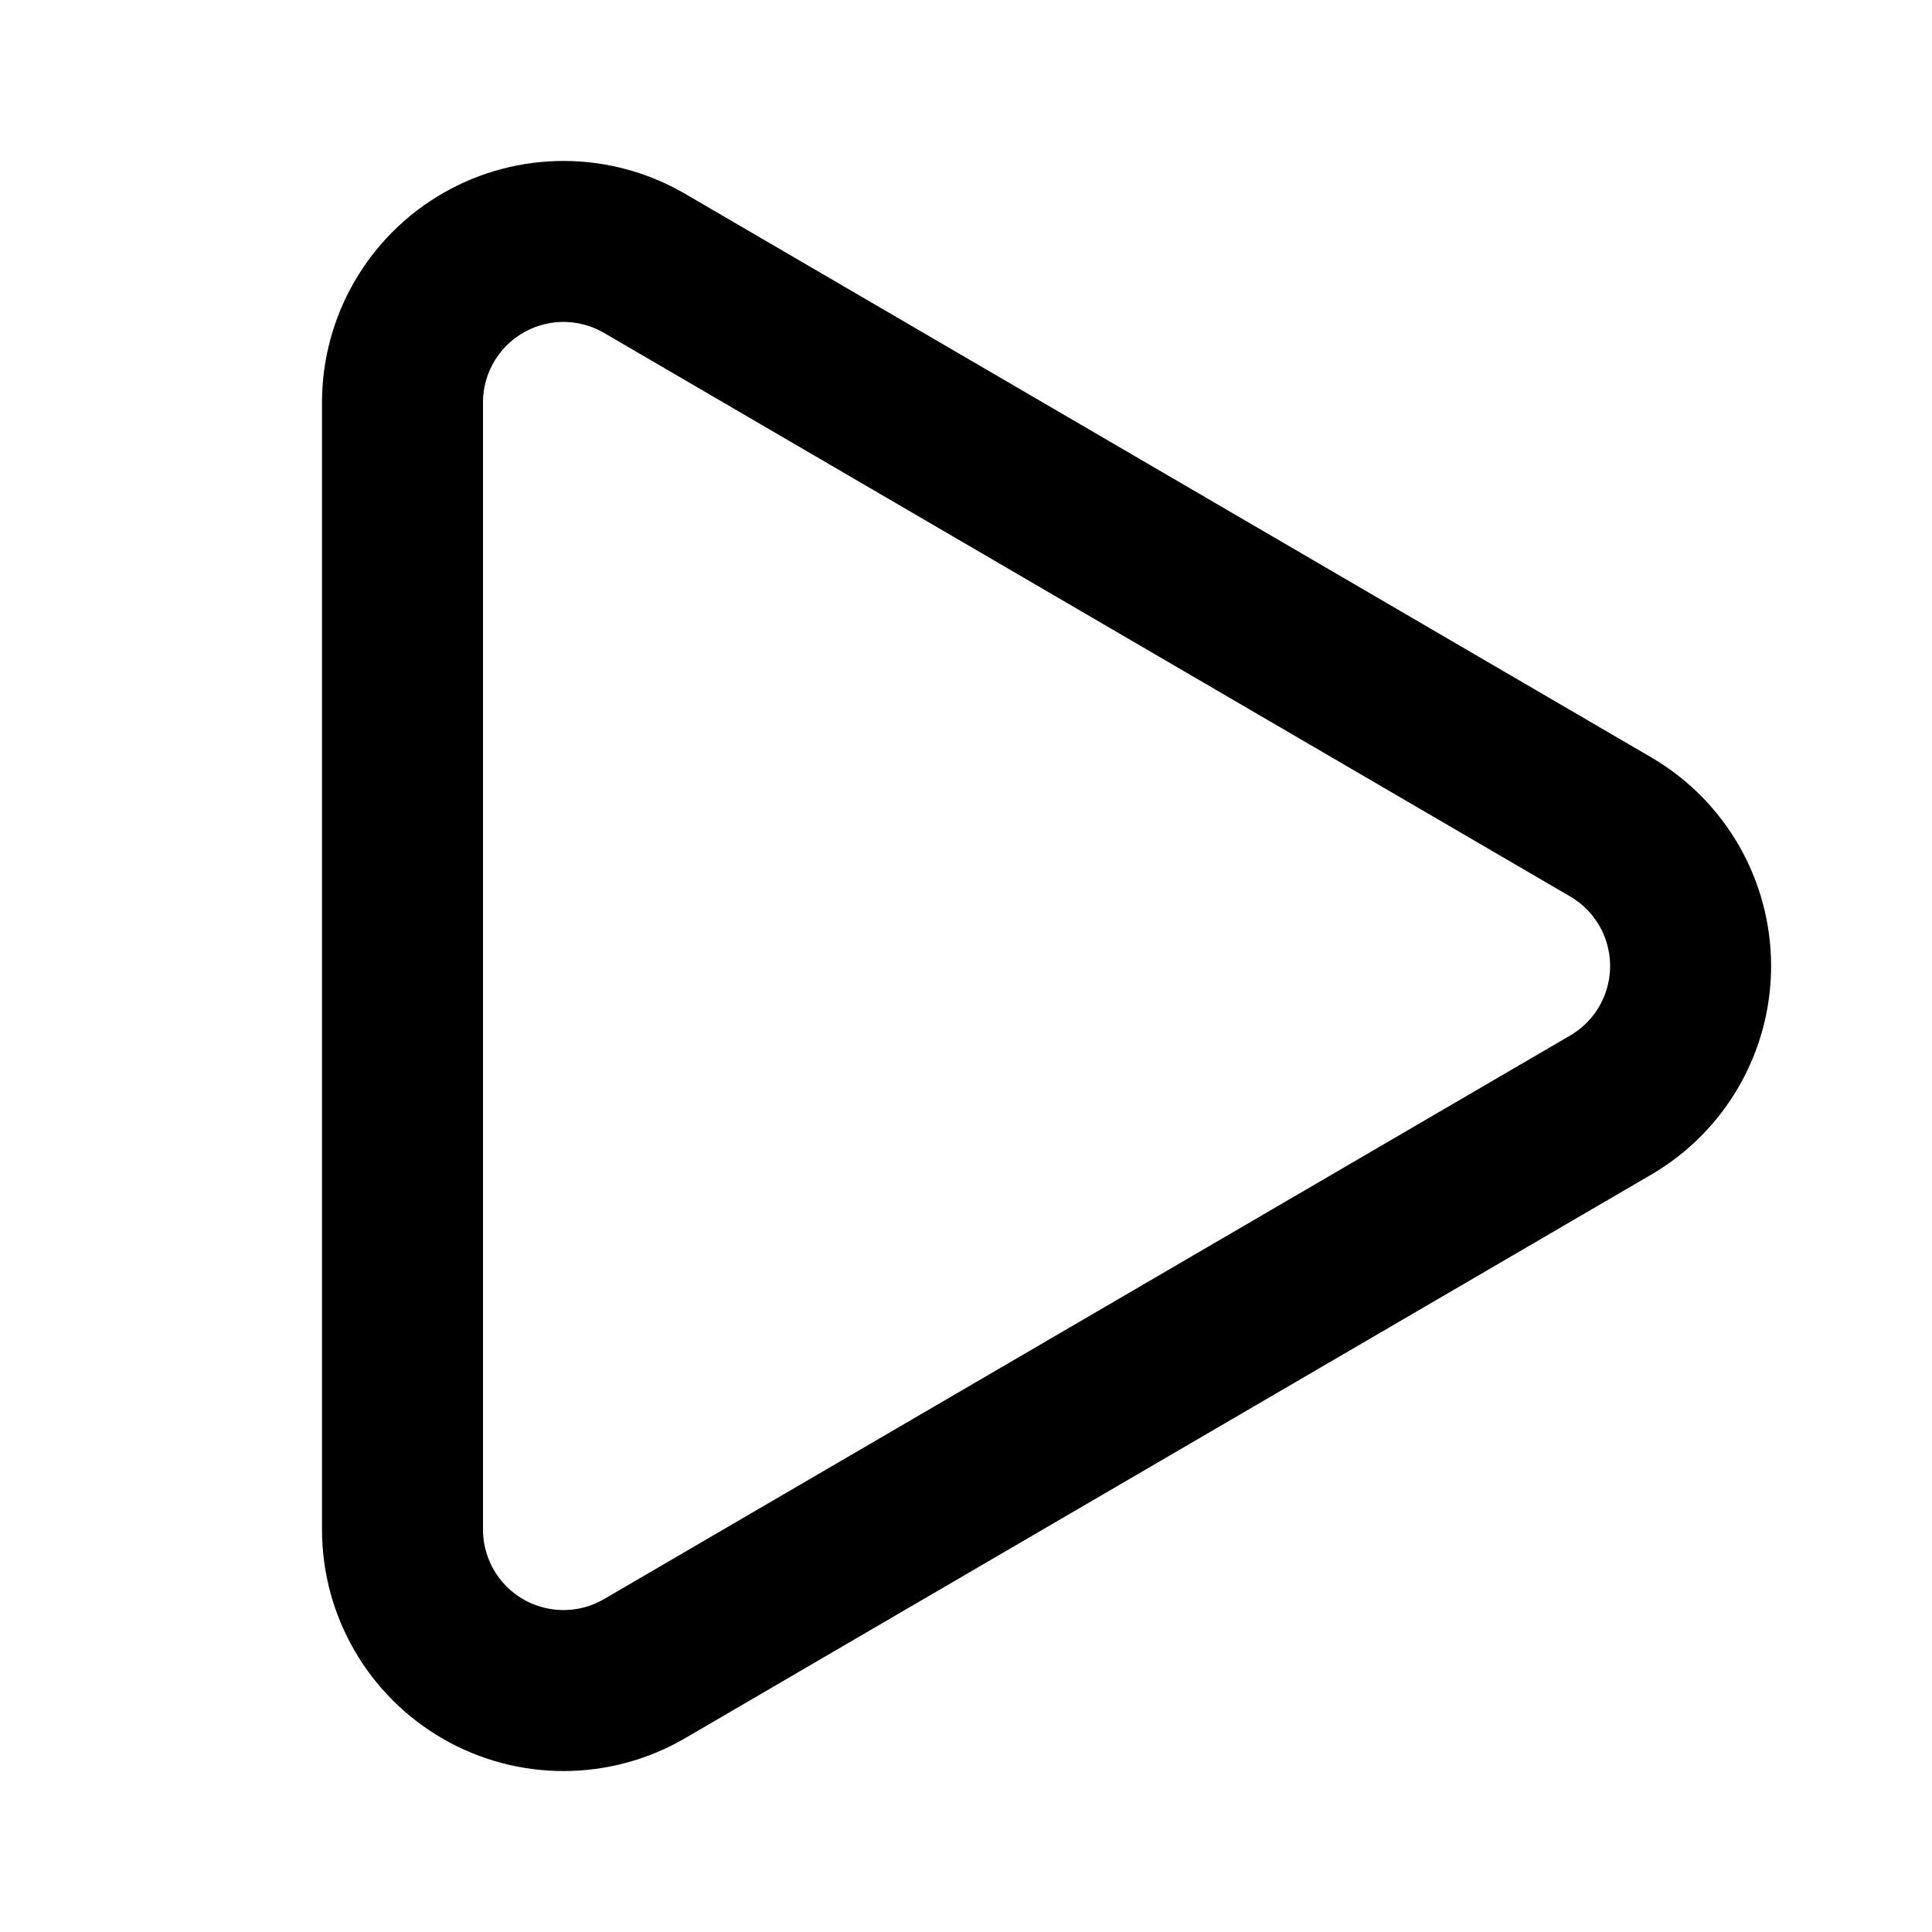
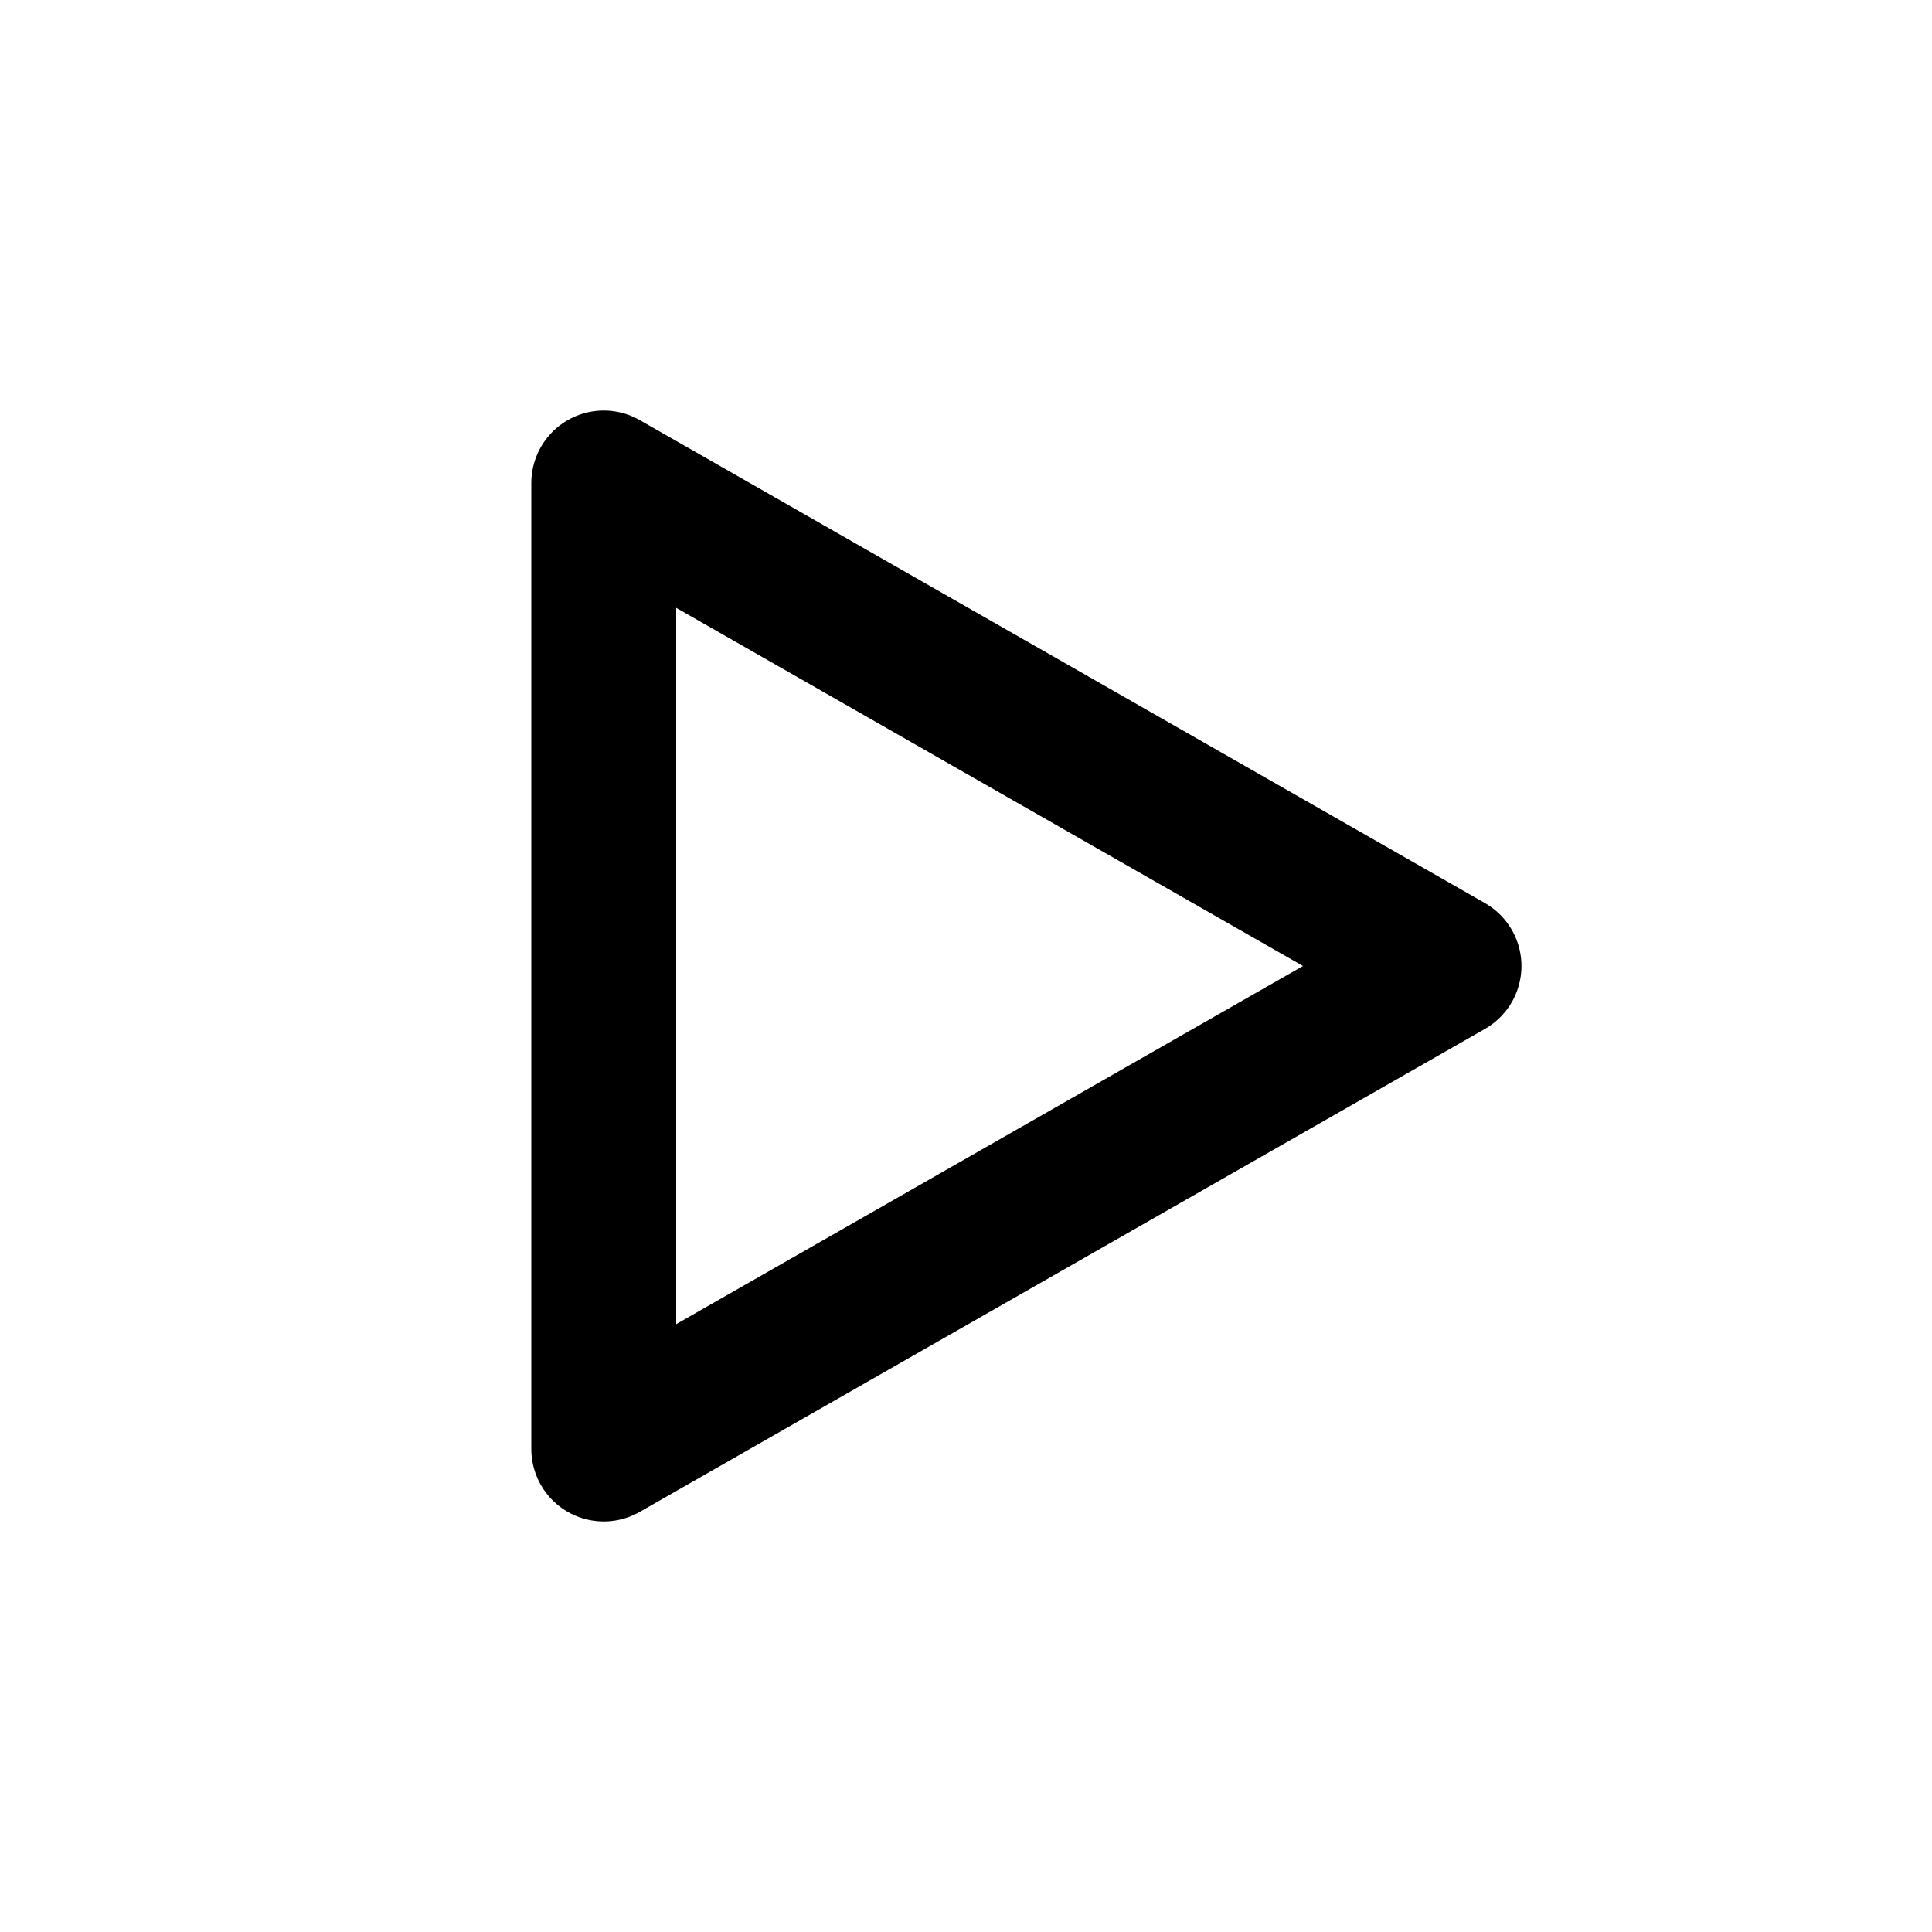
- <svg xmlns="http://www.w3.org/2000/svg" class="lucide lucide-play" width="24" height="24" viewBox="0 0 24 24" fill="none" stroke="currentColor" stroke-width="2" stroke-linecap="round" stroke-linejoin="round">
-   <path d="M5 5a2 2 0 0 1 3.008-1.728l11.997 6.998a2 2 0 0 1 .003 3.458l-12 7A2 2 0 0 1 5 19z" />
+ <svg xmlns="http://www.w3.org/2000/svg" width="16" height="16" viewBox="0 0 16 16" fill="none">
+   <path d="M5 4L12 8L5 12V4Z" stroke="black" stroke-width="1.2" stroke-linecap="round" stroke-linejoin="round" />
</svg>
